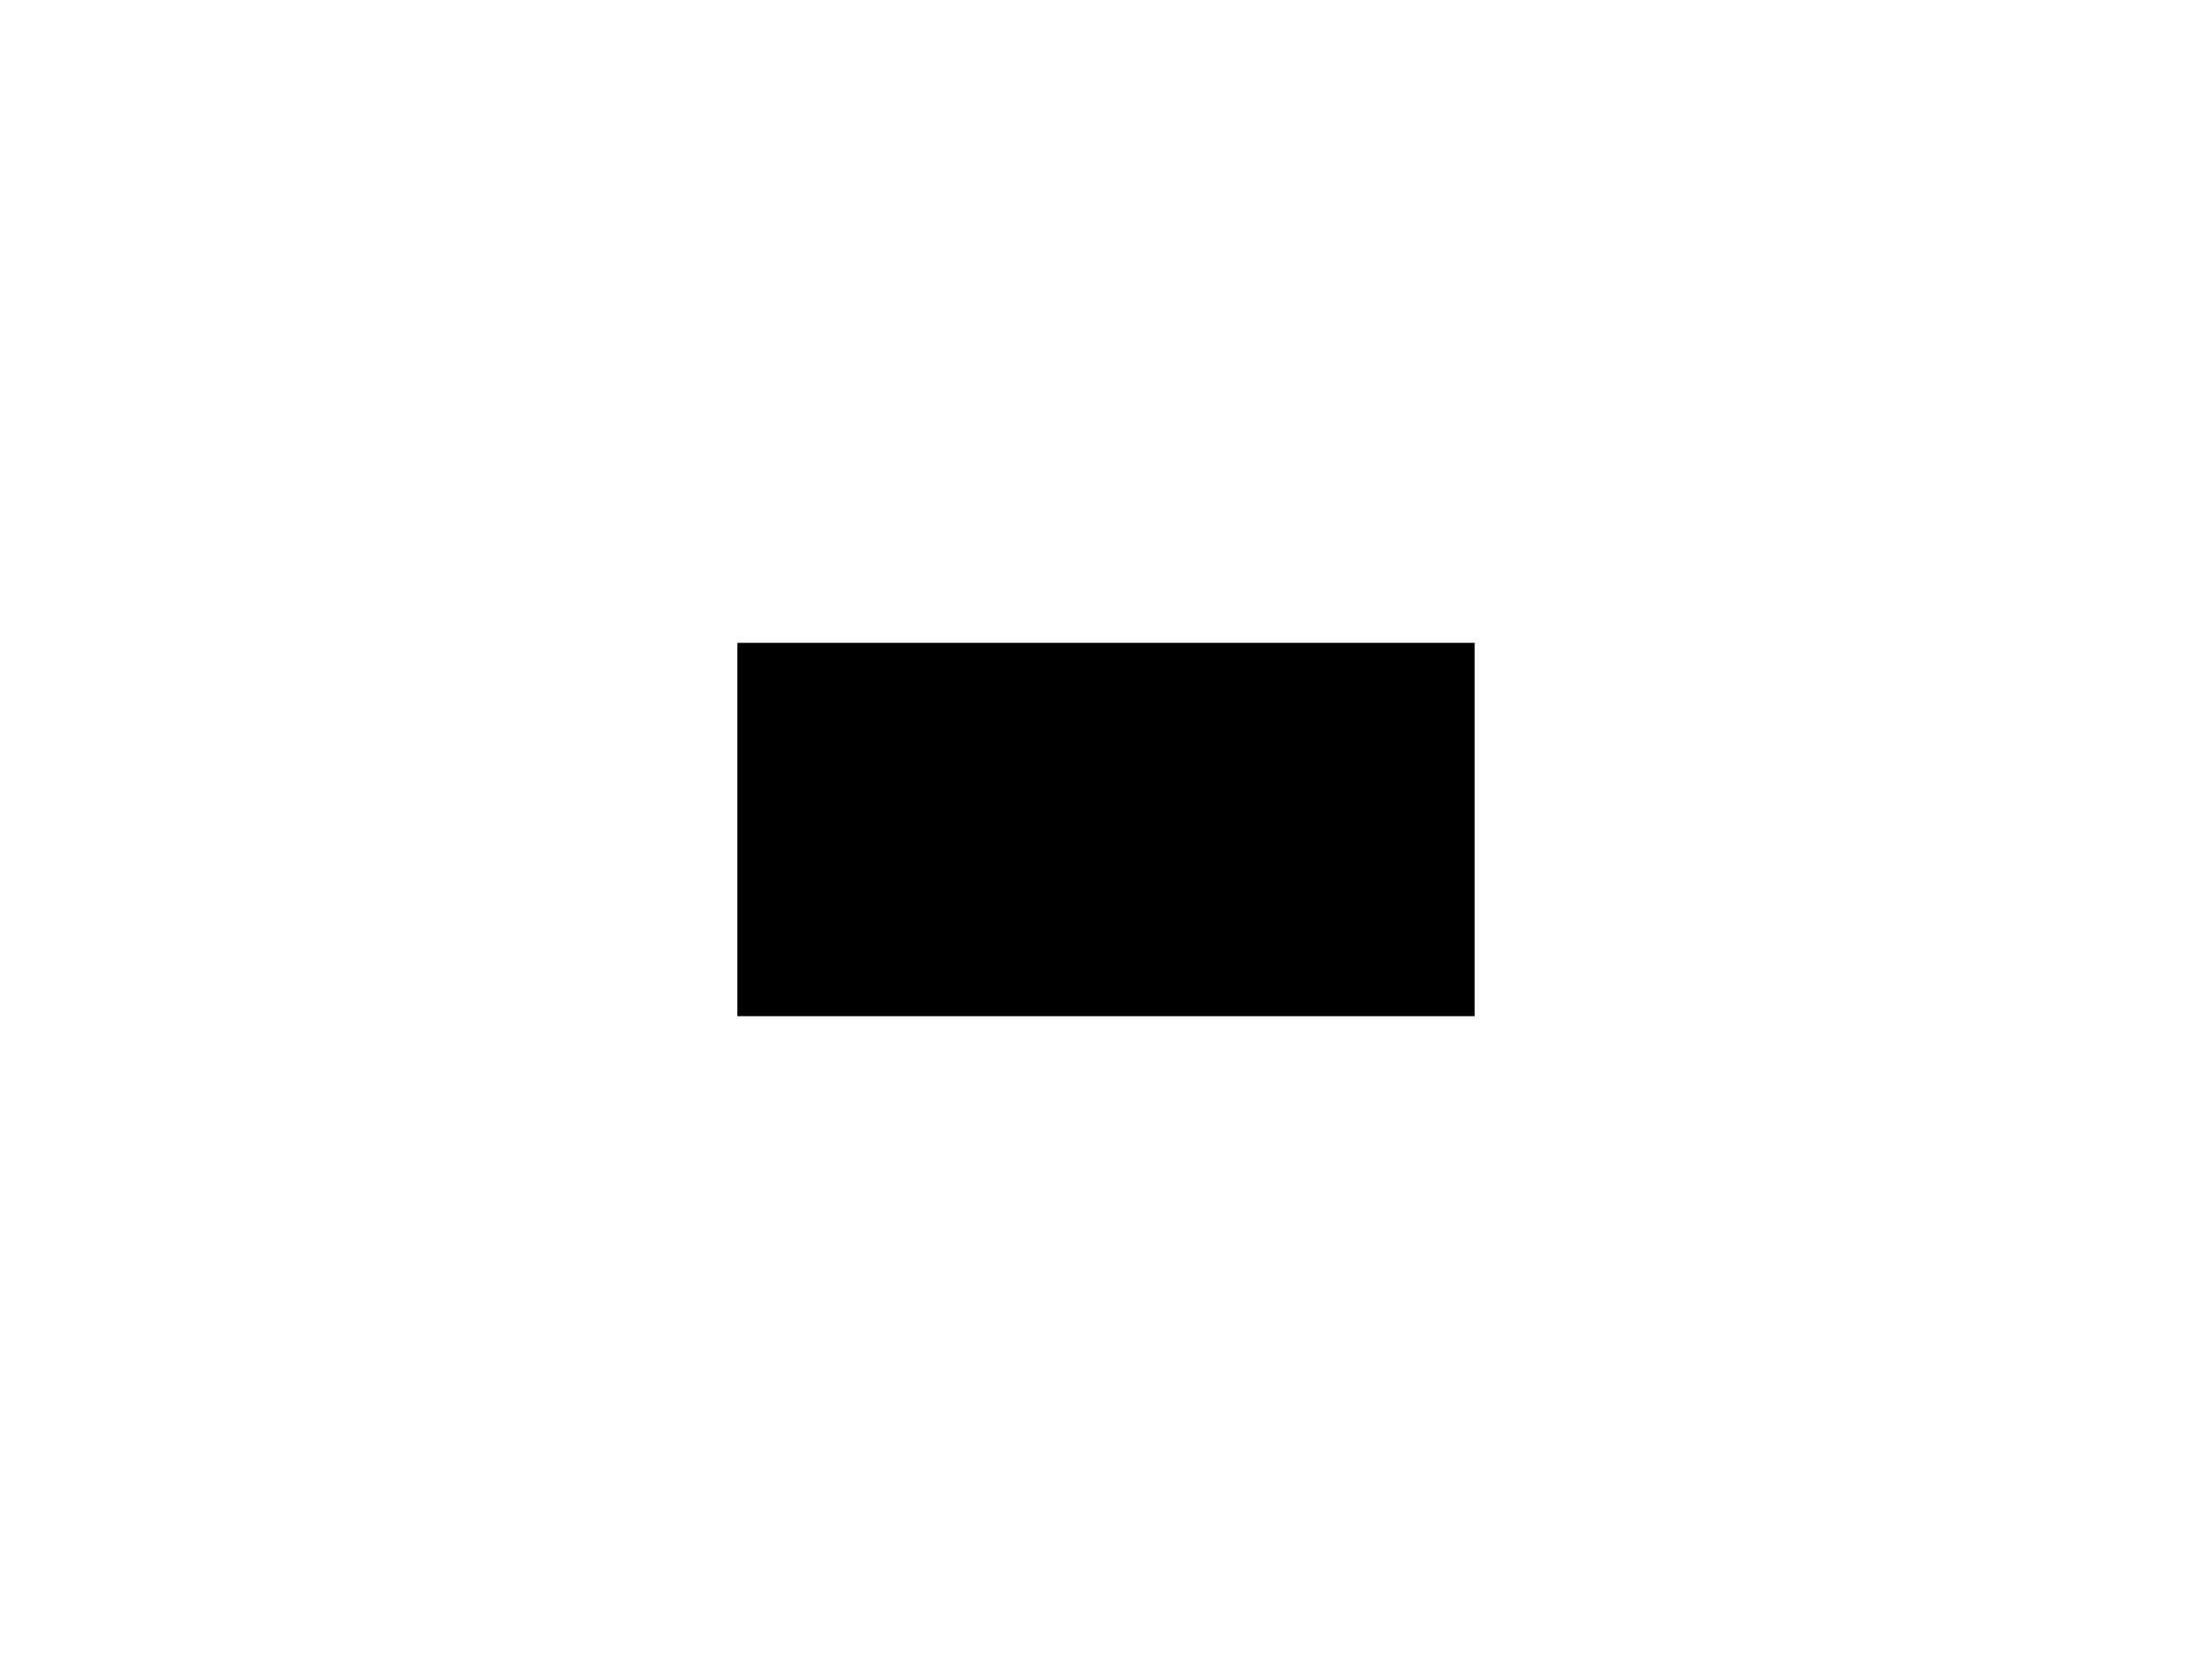
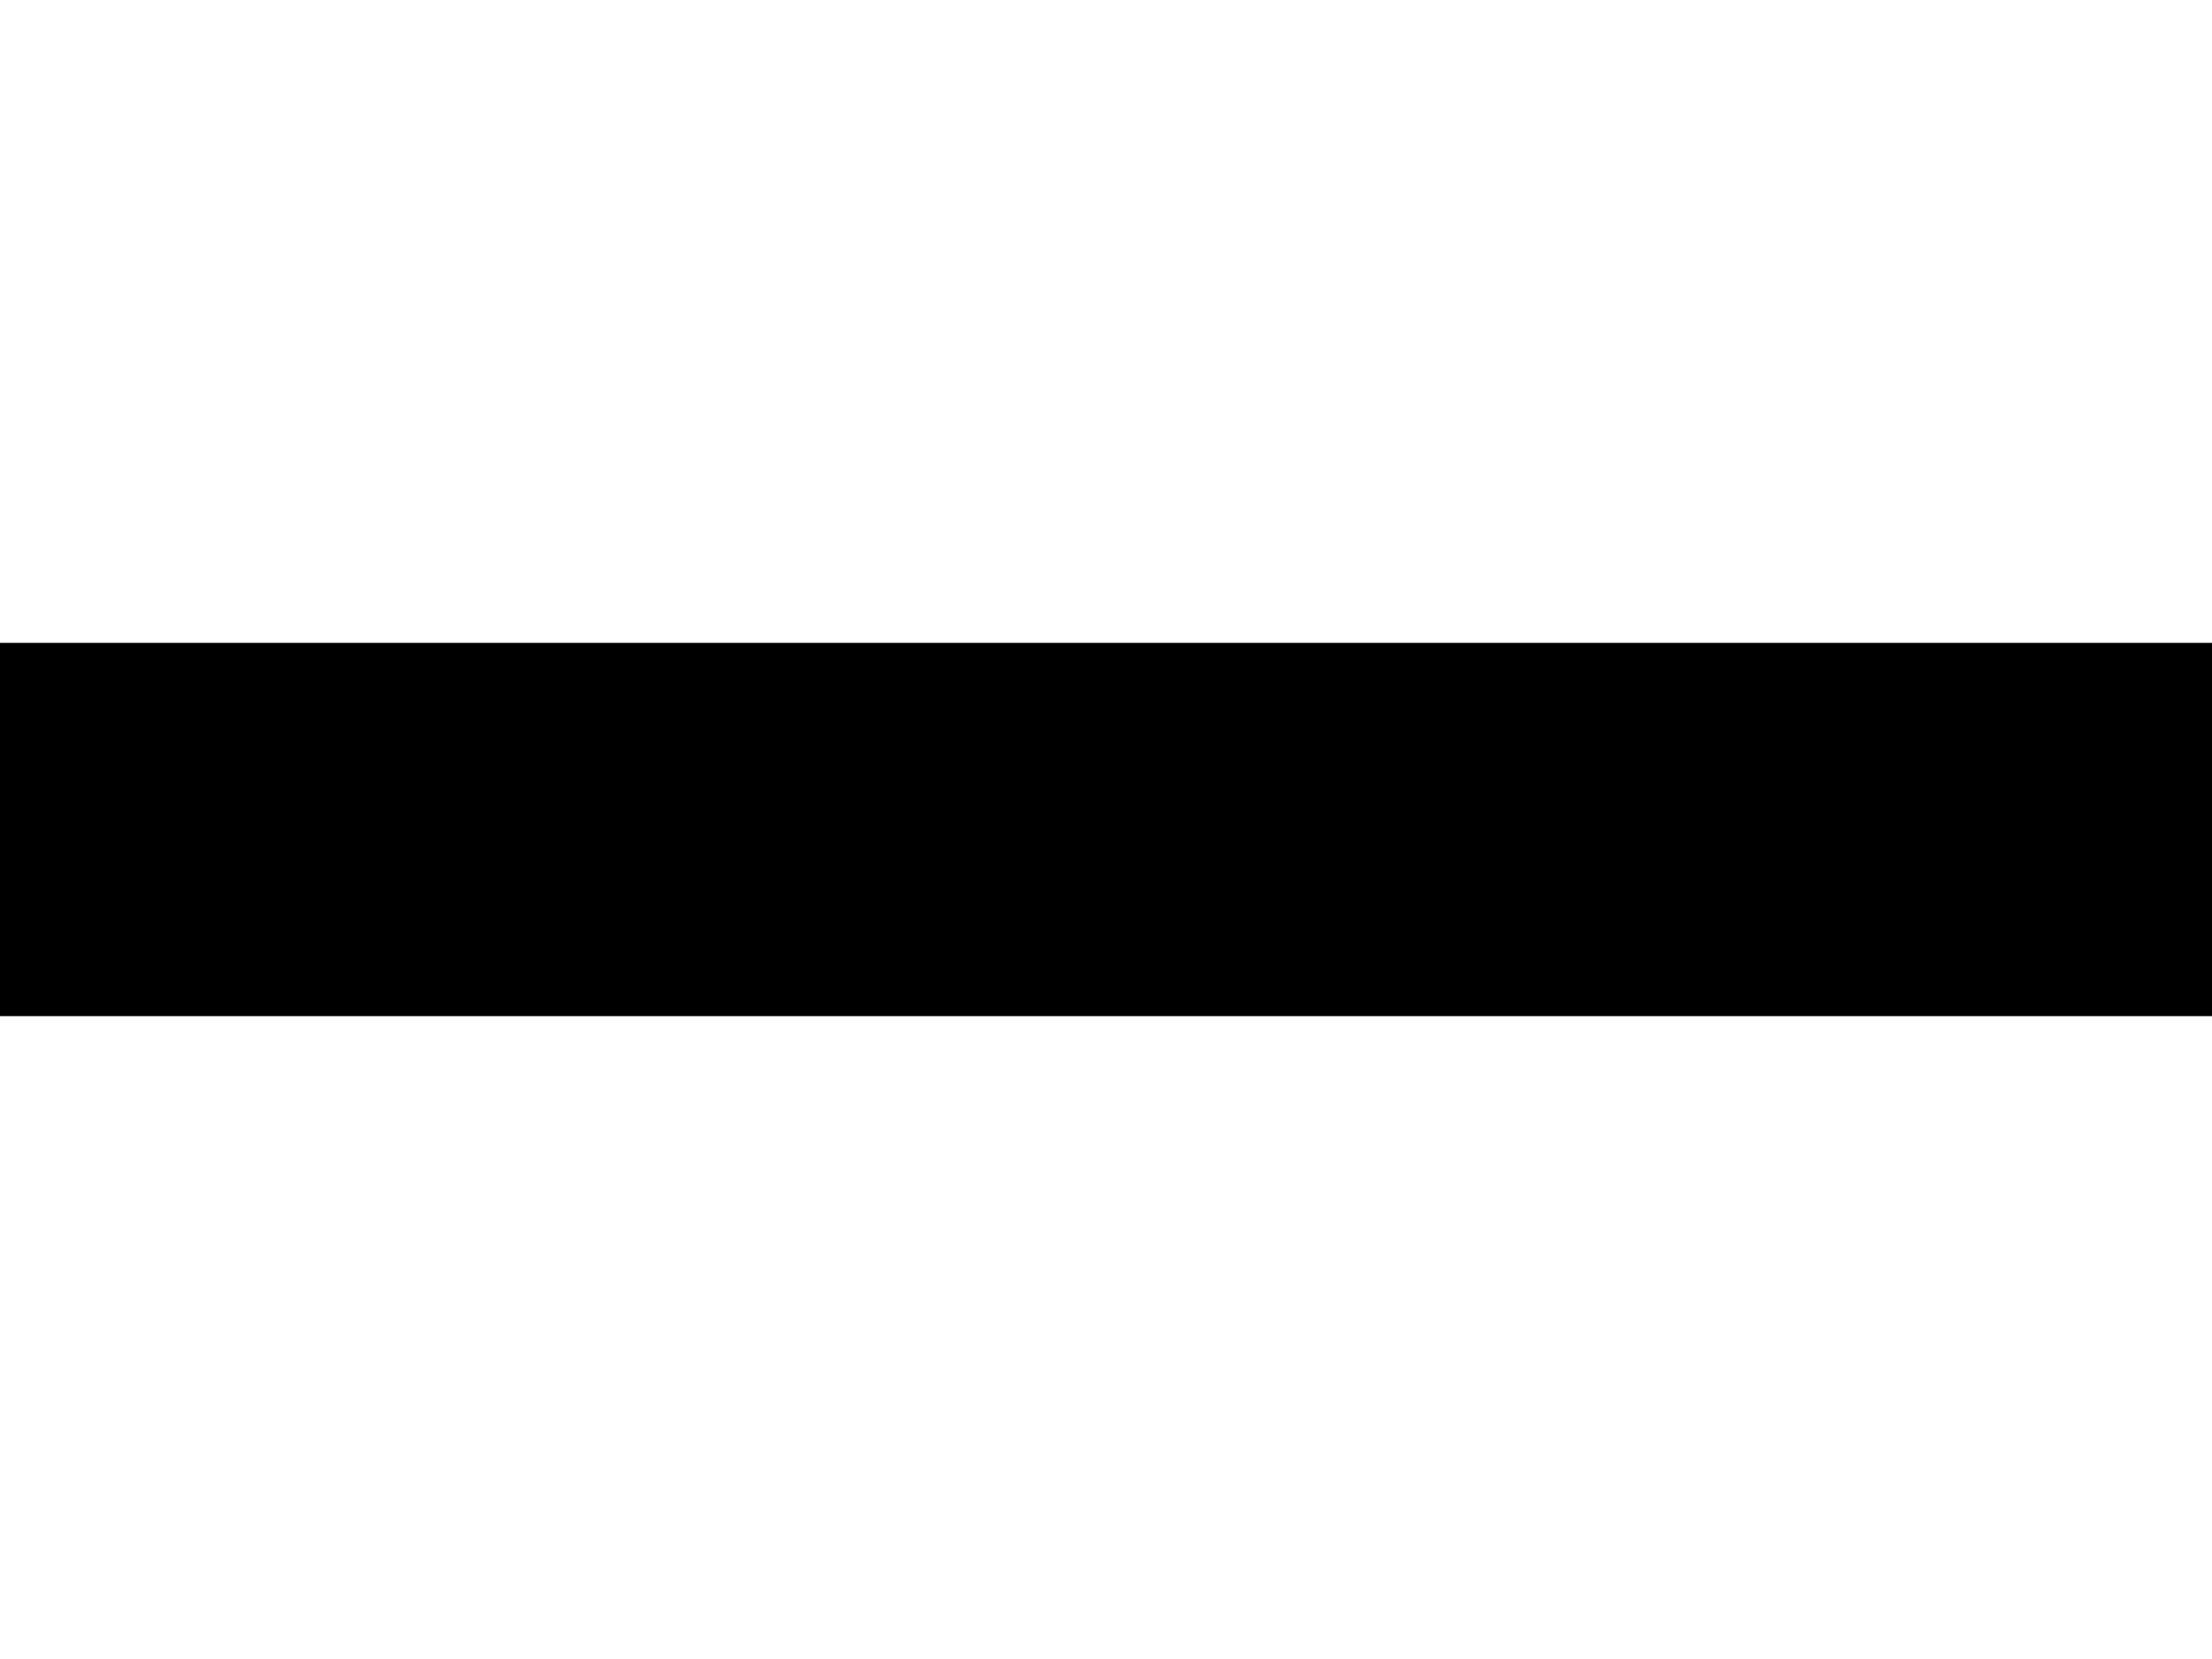
<svg xmlns="http://www.w3.org/2000/svg" id="flag-icons-bw" viewBox="0 0 640 480">
-   <defs>
-     <clipPath id="clip-bw-04" clipPathUnits="userSpaceOnUse">
-       <rect x="213.333" y="160" width="213.333" height="160" />
-     </clipPath>
-   </defs>
-   <g clip-path="url(#clip-bw-04)">
-     <g fill-rule="evenodd" fill="none" stroke="none">
-       <path fill="none" d="M0 0h640v480H0z" stroke="none" />
-       <path fill="none" d="M0 160h640v160H0z" stroke="none" />
-       <path fill="#000001" d="M0 186h640v108H0z" stroke="none" />
-     </g>
+   <g fill-rule="evenodd" fill="none" stroke="none">
+     <path fill="none" d="M0 0h640v480H0z" stroke="none" />
+     <path fill="none" d="M0 160h640v160H0z" stroke="none" />
+     <path fill="#000001" d="M0 186h640v108H0z" stroke="none" />
  </g>
</svg>
